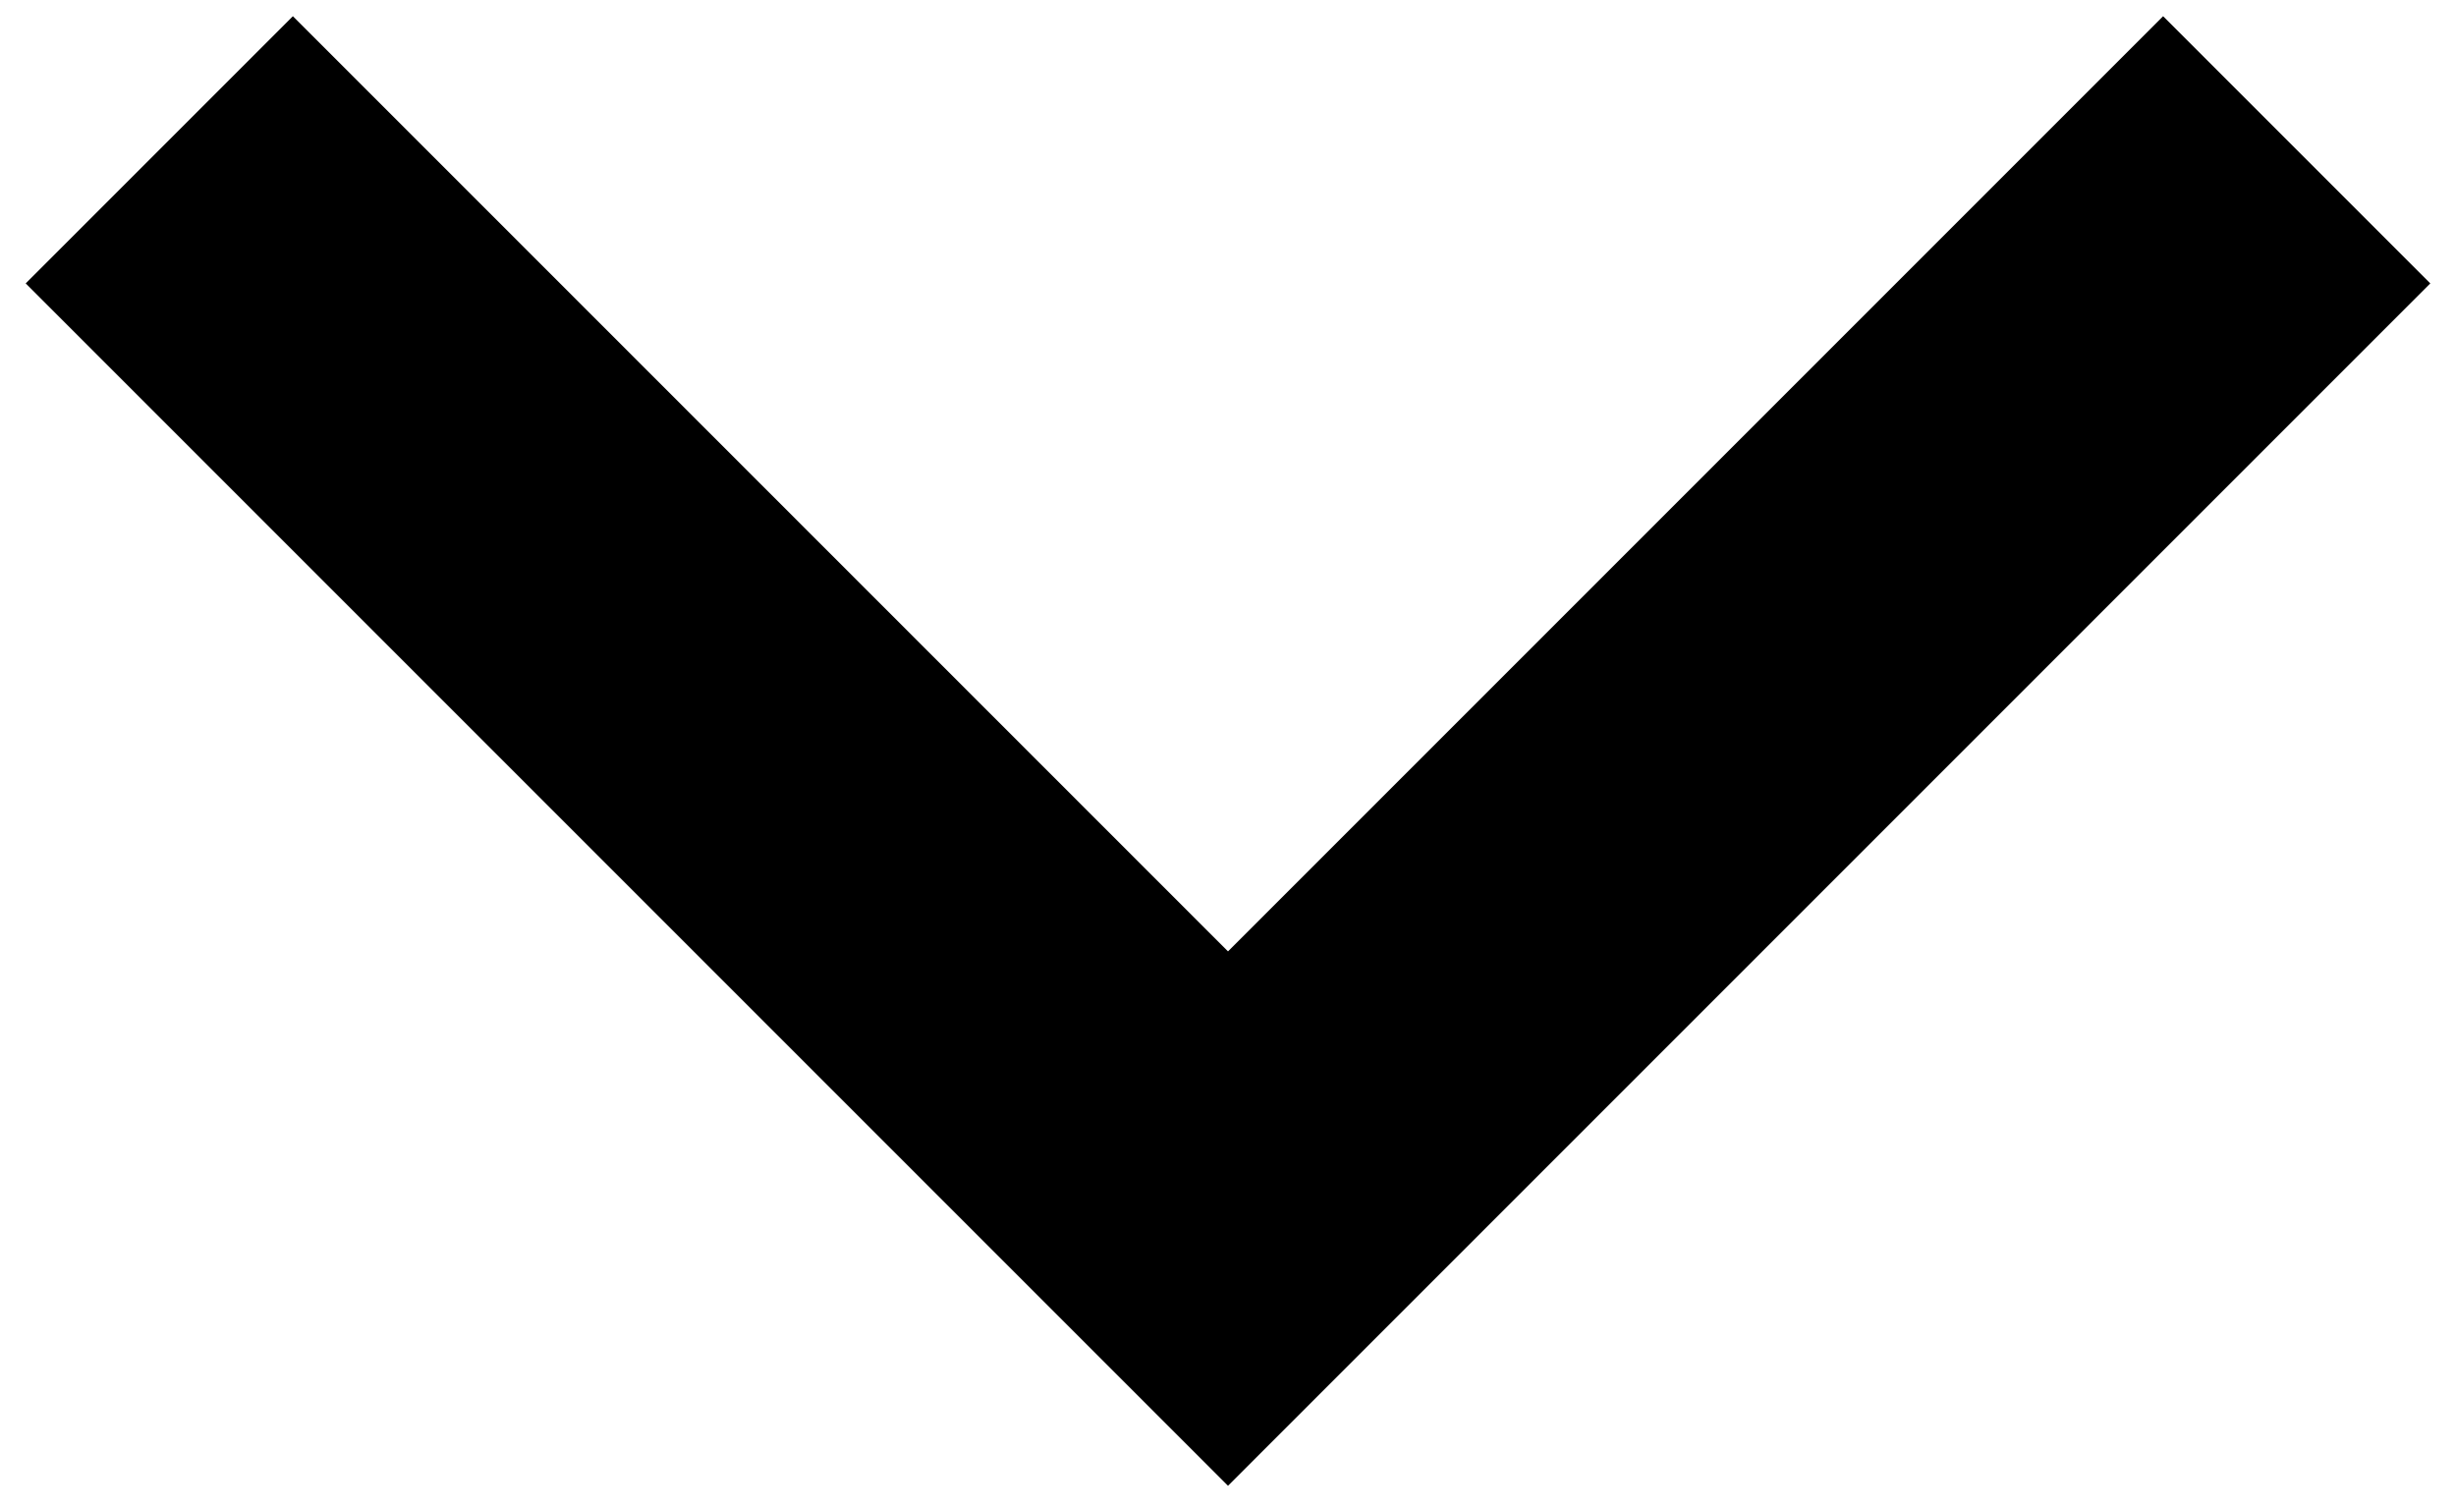
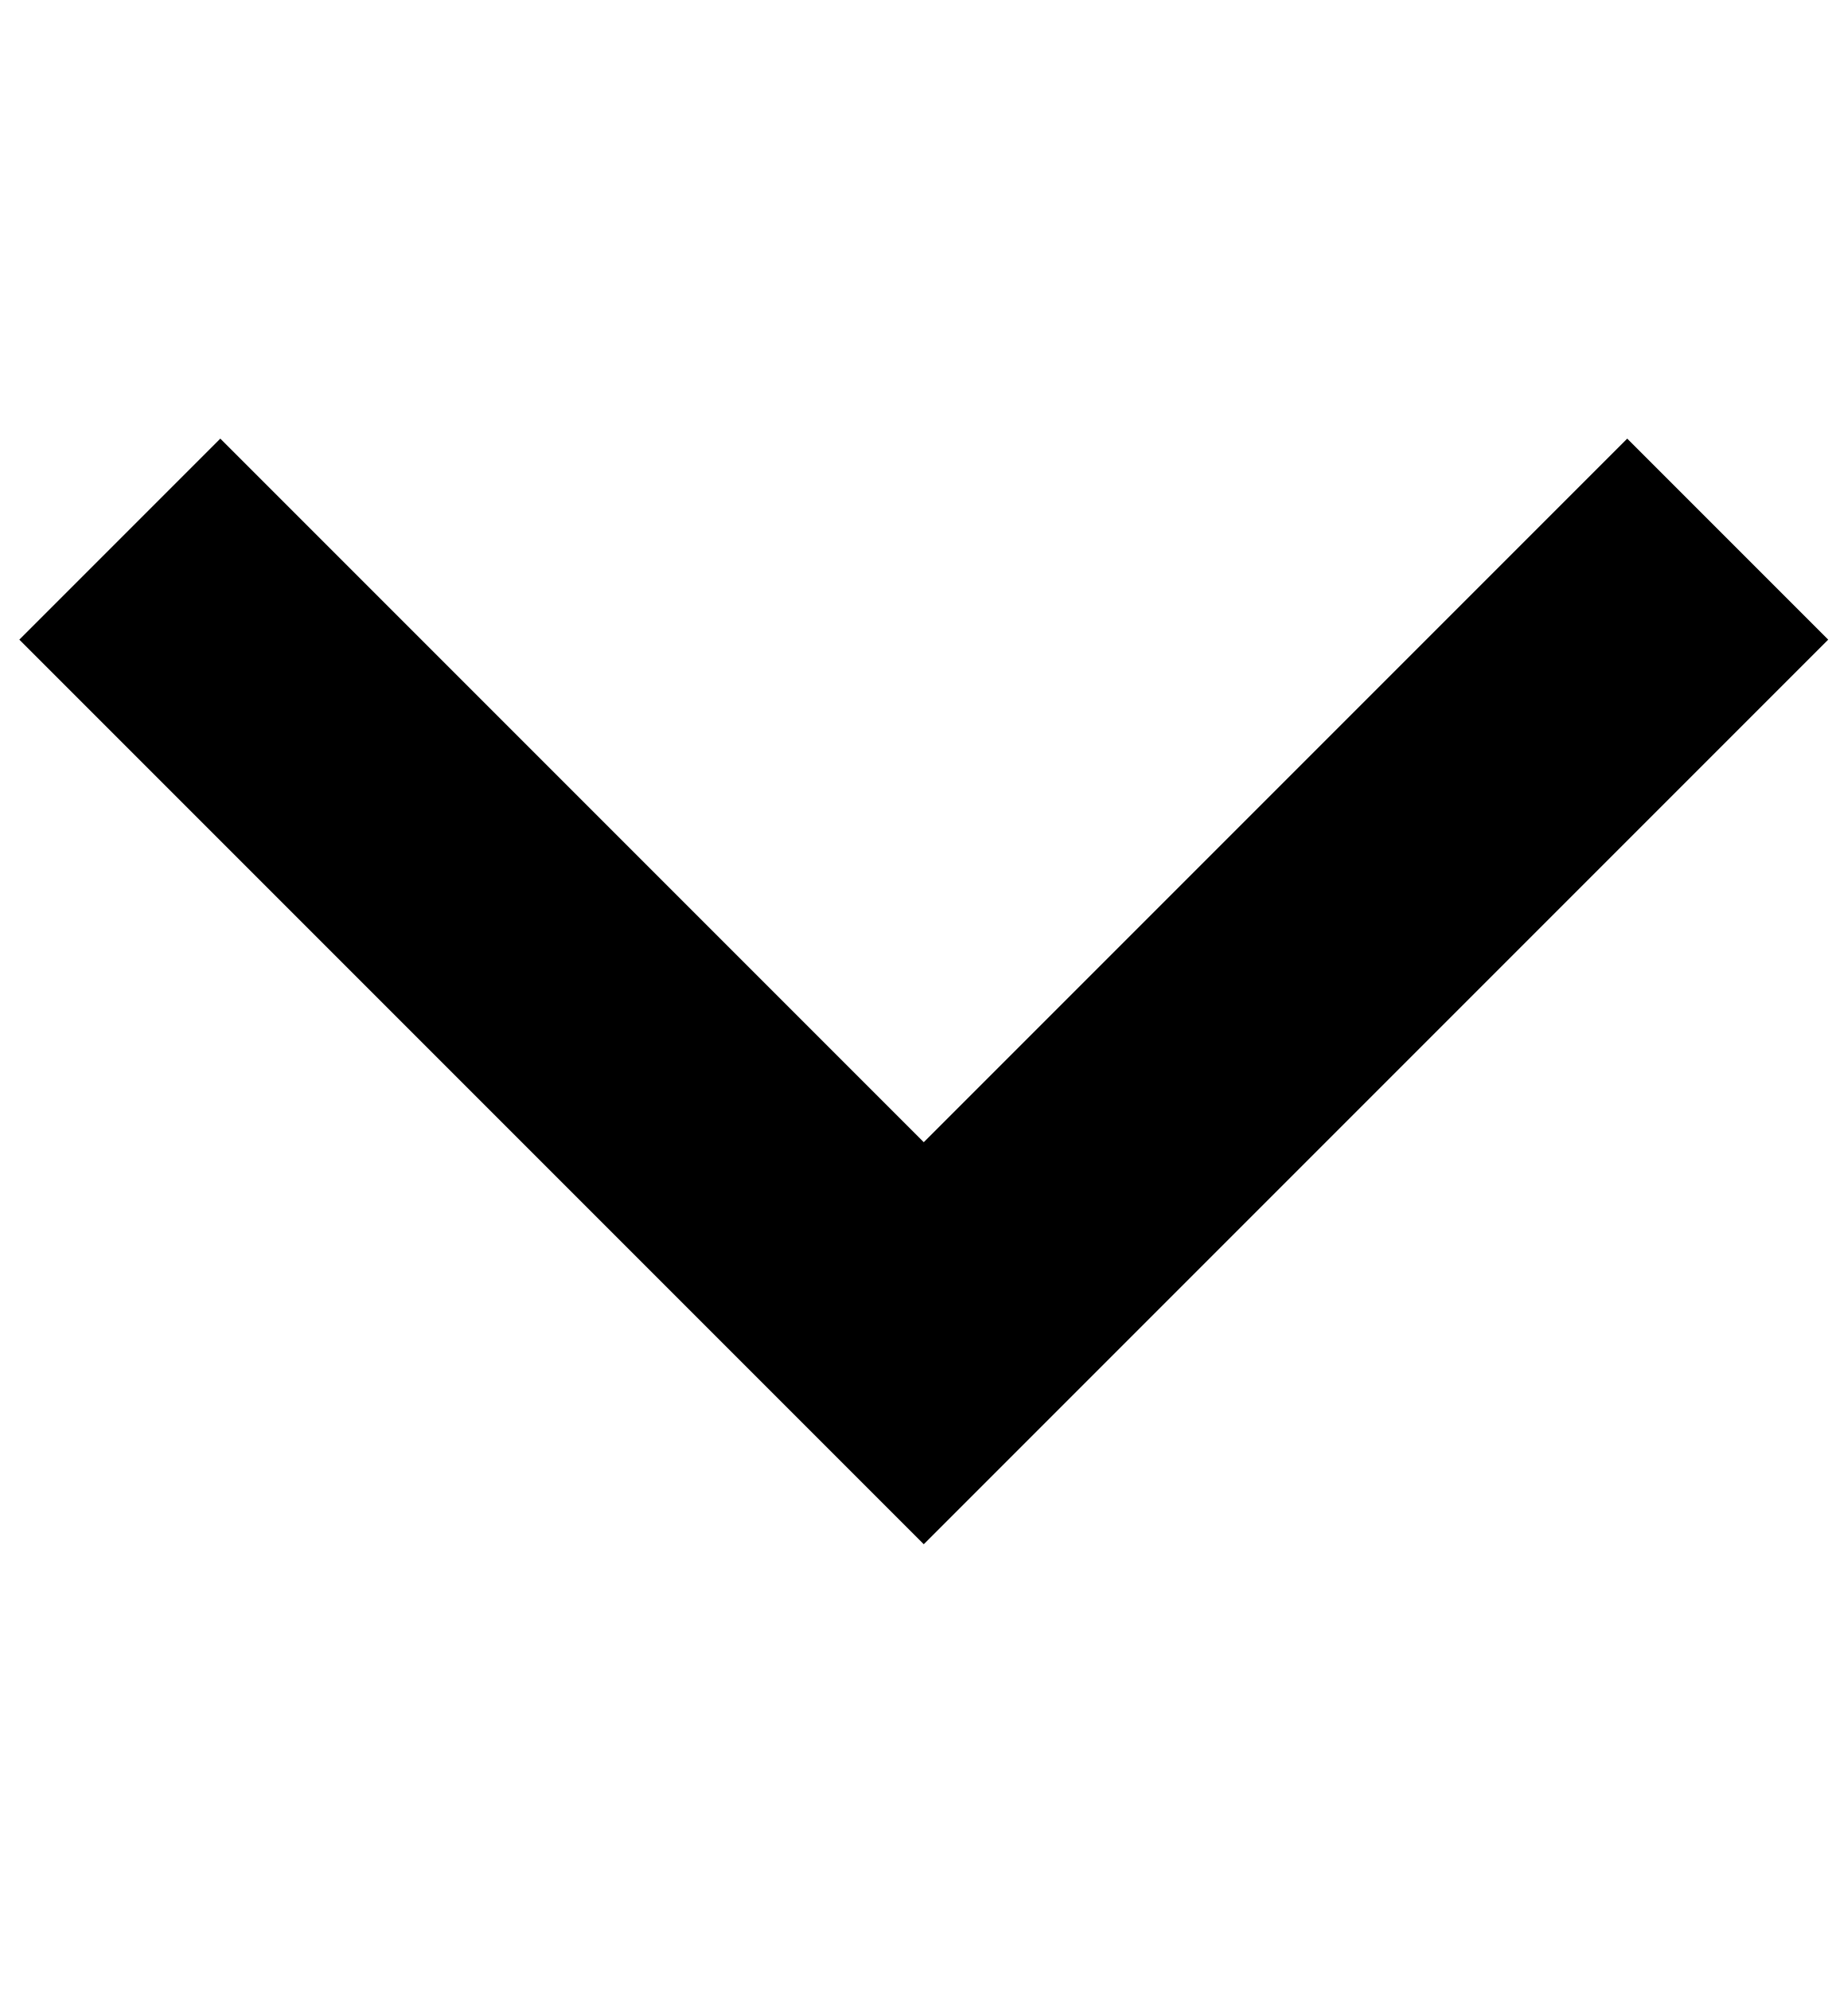
- <svg xmlns="http://www.w3.org/2000/svg" width="13px" height="8px" viewBox="0 0 13 8" version="1.1">
+ <svg xmlns="http://www.w3.org/2000/svg" viewBox="0 -3 13 14" version="1.1">
  <g id="dd-sm-dark" transform="translate(-5, -9)" fill-rule="nonzero">
    <polygon id="dd_arrow" transform="translate(11.5, 10.5) rotate(-225) translate(-11.5, -10.5) " points="16 6 16 15 14 15 14 8 7 8 7 6" />
  </g>
</svg>
